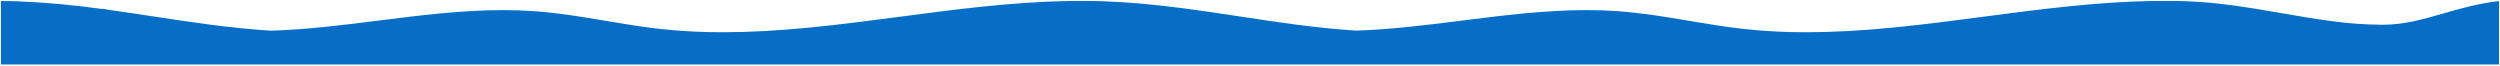
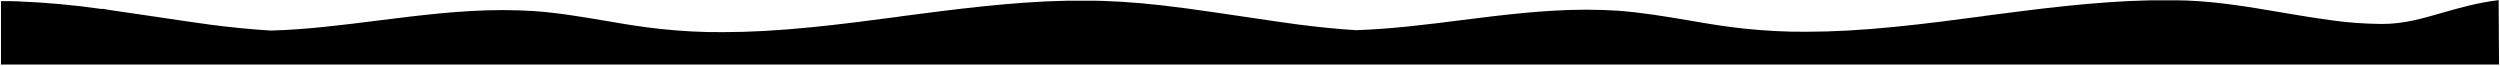
- <svg xmlns="http://www.w3.org/2000/svg" width="1281" height="33.534" viewBox="0 0 1281 33.534">
-   <g id="Grupo_158" data-name="Grupo 158" transform="translate(0.5 0.466)">
-     <path id="Subtração_1" class="onda" data-name="Subtração 1" d="M1291-664.432H11v-32.5h3.59c1.554.03,3.1.071,4.605.122a438.909,438.909,0,0,1,43.831,3.967v-.2c1.028.2,2.034.4,3.263.642,7.771,1.073,15.637,2.266,23.244,3.421l.032,0c9.461,1.436,19.244,2.92,28.944,4.188,10.836,1.414,21.188,2.439,30.768,3.047,18.46-.541,37.241-2.909,55.4-5.2,20.817-2.625,42.339-5.339,63.58-5.339,5.465,0,10.812.181,15.893.539,12.6.887,24.848,2.955,36.693,4.954,9.227,1.557,18.768,3.168,28.442,4.216a291.924,291.924,0,0,0,31.706,1.632c13.548,0,28.375-.814,45.329-2.488,15.132-1.494,30.552-3.523,45.464-5.485l.448-.059c27.719-3.647,56.383-7.419,85.084-7.963h13.92c1.537.03,3.072.071,4.562.122,12.654.429,26.121,1.628,42.381,3.775v-.005l.047.009.043.008c9.335,1.234,18.766,2.664,27.885,4.048,9.467,1.436,19.253,2.921,28.956,4.189,10.659,1.391,20.849,2.406,30.287,3.017,18.14-.592,36.594-2.92,54.441-5.171,20.813-2.625,42.336-5.339,63.575-5.339,5.464,0,10.812.182,15.894.539,12.6.887,24.848,2.955,36.693,4.954h.005c9.227,1.557,18.769,3.168,28.437,4.215a291.924,291.924,0,0,0,31.706,1.632c13.549,0,28.376-.814,45.329-2.488,15.132-1.494,30.552-3.523,45.464-5.485l.448-.059c27.72-3.647,56.383-7.419,85.083-7.963h13.92c1.537.03,3.072.071,4.562.122,16.453.557,32.842,3.383,48.692,6.117l.009,0c8.405,1.449,17.1,2.948,25.533,4.05a196.976,196.976,0,0,0,25.079,1.855c.425.009.856.013,1.282.013,10.752,0,20.508-2.8,30.838-5.763,8.818-2.53,17.933-5.146,28.609-6.369v32.472Z" transform="translate(-11 697)" fill="#066ec7" stroke="rgba(0,0,0,0)" stroke-miterlimit="10" stroke-width="1" />
+ <svg xmlns="http://www.w3.org/2000/svg" class="cor-onda" version="1.1" id="Camada_1" x="0px" y="0px" viewBox="0 0 1281 33.5" style="enable-background:new 0 0 1281 33.5;" xml:space="preserve">
+   <g id="Grupo_158" transform="translate(0.5 0.466)">
+     <path id="Subtração_1" d="M1280,32.6H0V0.1h3.6c1.6,0,3.1,0.1,4.6,0.1c14.7,0.6,29.3,1.9,43.8,4V4c1,0.2,2,0.4,3.3,0.6   C63.1,5.7,70.9,6.9,78.5,8h0c9.5,1.4,19.2,2.9,28.9,4.2c10.8,1.4,21.2,2.4,30.8,3c18.5-0.5,37.2-2.9,55.4-5.2   c20.8-2.6,42.3-5.3,63.6-5.3c5.5,0,10.8,0.2,15.9,0.5c12.6,0.9,24.8,3,36.7,5c9.2,1.6,18.8,3.2,28.4,4.2   c10.5,1.1,21.1,1.7,31.7,1.6c13.5,0,28.4-0.8,45.3-2.5c15.1-1.5,30.6-3.5,45.5-5.5l0.4-0.1c27.7-3.6,56.4-7.4,85.1-8h13.9   c1.5,0,3.1,0.1,4.6,0.1c12.7,0.4,26.1,1.6,42.4,3.8v0l0,0l0,0c9.3,1.2,18.8,2.7,27.9,4c9.5,1.4,19.3,2.9,29,4.2   c10.7,1.4,20.8,2.4,30.3,3c18.1-0.6,36.6-2.9,54.4-5.2c20.8-2.6,42.3-5.3,63.6-5.3c5.5,0,10.8,0.2,15.9,0.5c12.6,0.9,24.8,3,36.7,5   h0c9.2,1.6,18.8,3.2,28.4,4.2c10.5,1.1,21.1,1.7,31.7,1.6c13.5,0,28.4-0.8,45.3-2.5c15.1-1.5,30.6-3.5,45.5-5.5l0.4-0.1   c27.7-3.6,56.4-7.4,85.1-8h13.9c1.5,0,3.1,0.1,4.6,0.1c16.5,0.6,32.8,3.4,48.7,6.1h0c8.4,1.4,17.1,2.9,25.5,4   c8.3,1.2,16.7,1.8,25.1,1.9c0.4,0,0.9,0,1.3,0c10.8,0,20.5-2.8,30.8-5.8c8.8-2.5,17.9-5.1,28.6-6.4L1280,32.6L1280,32.6z" />
  </g>
</svg>
